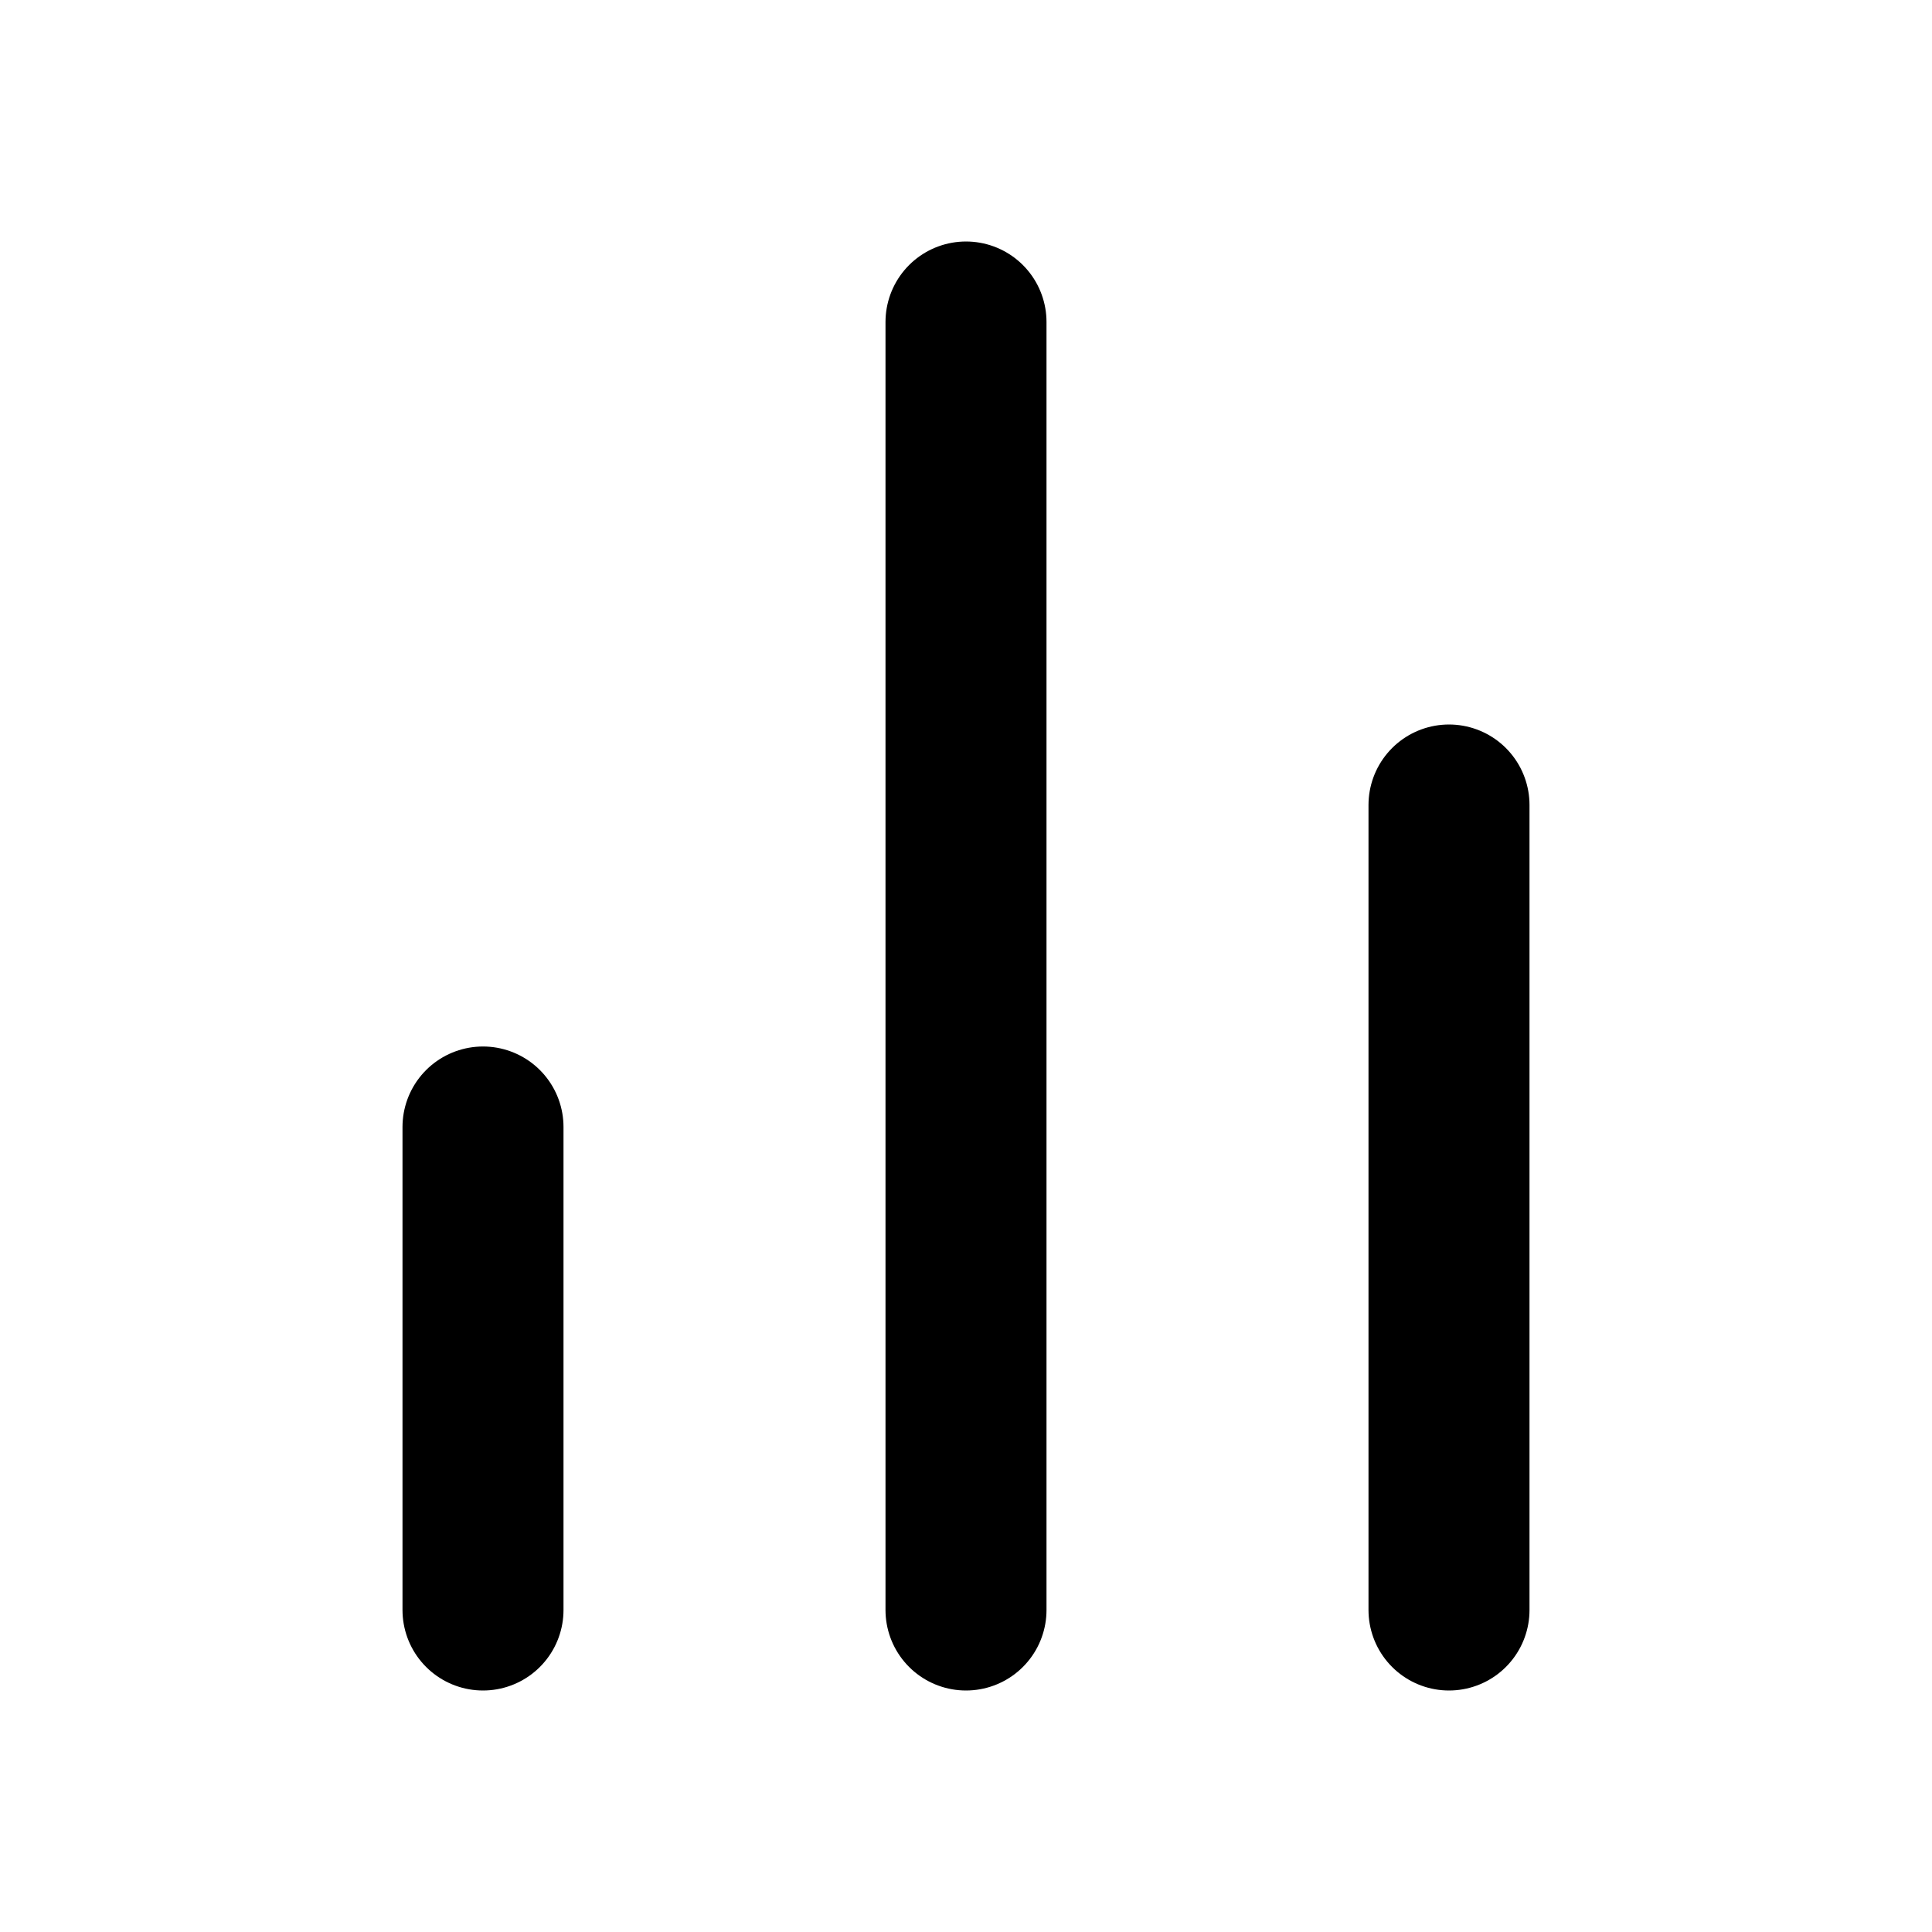
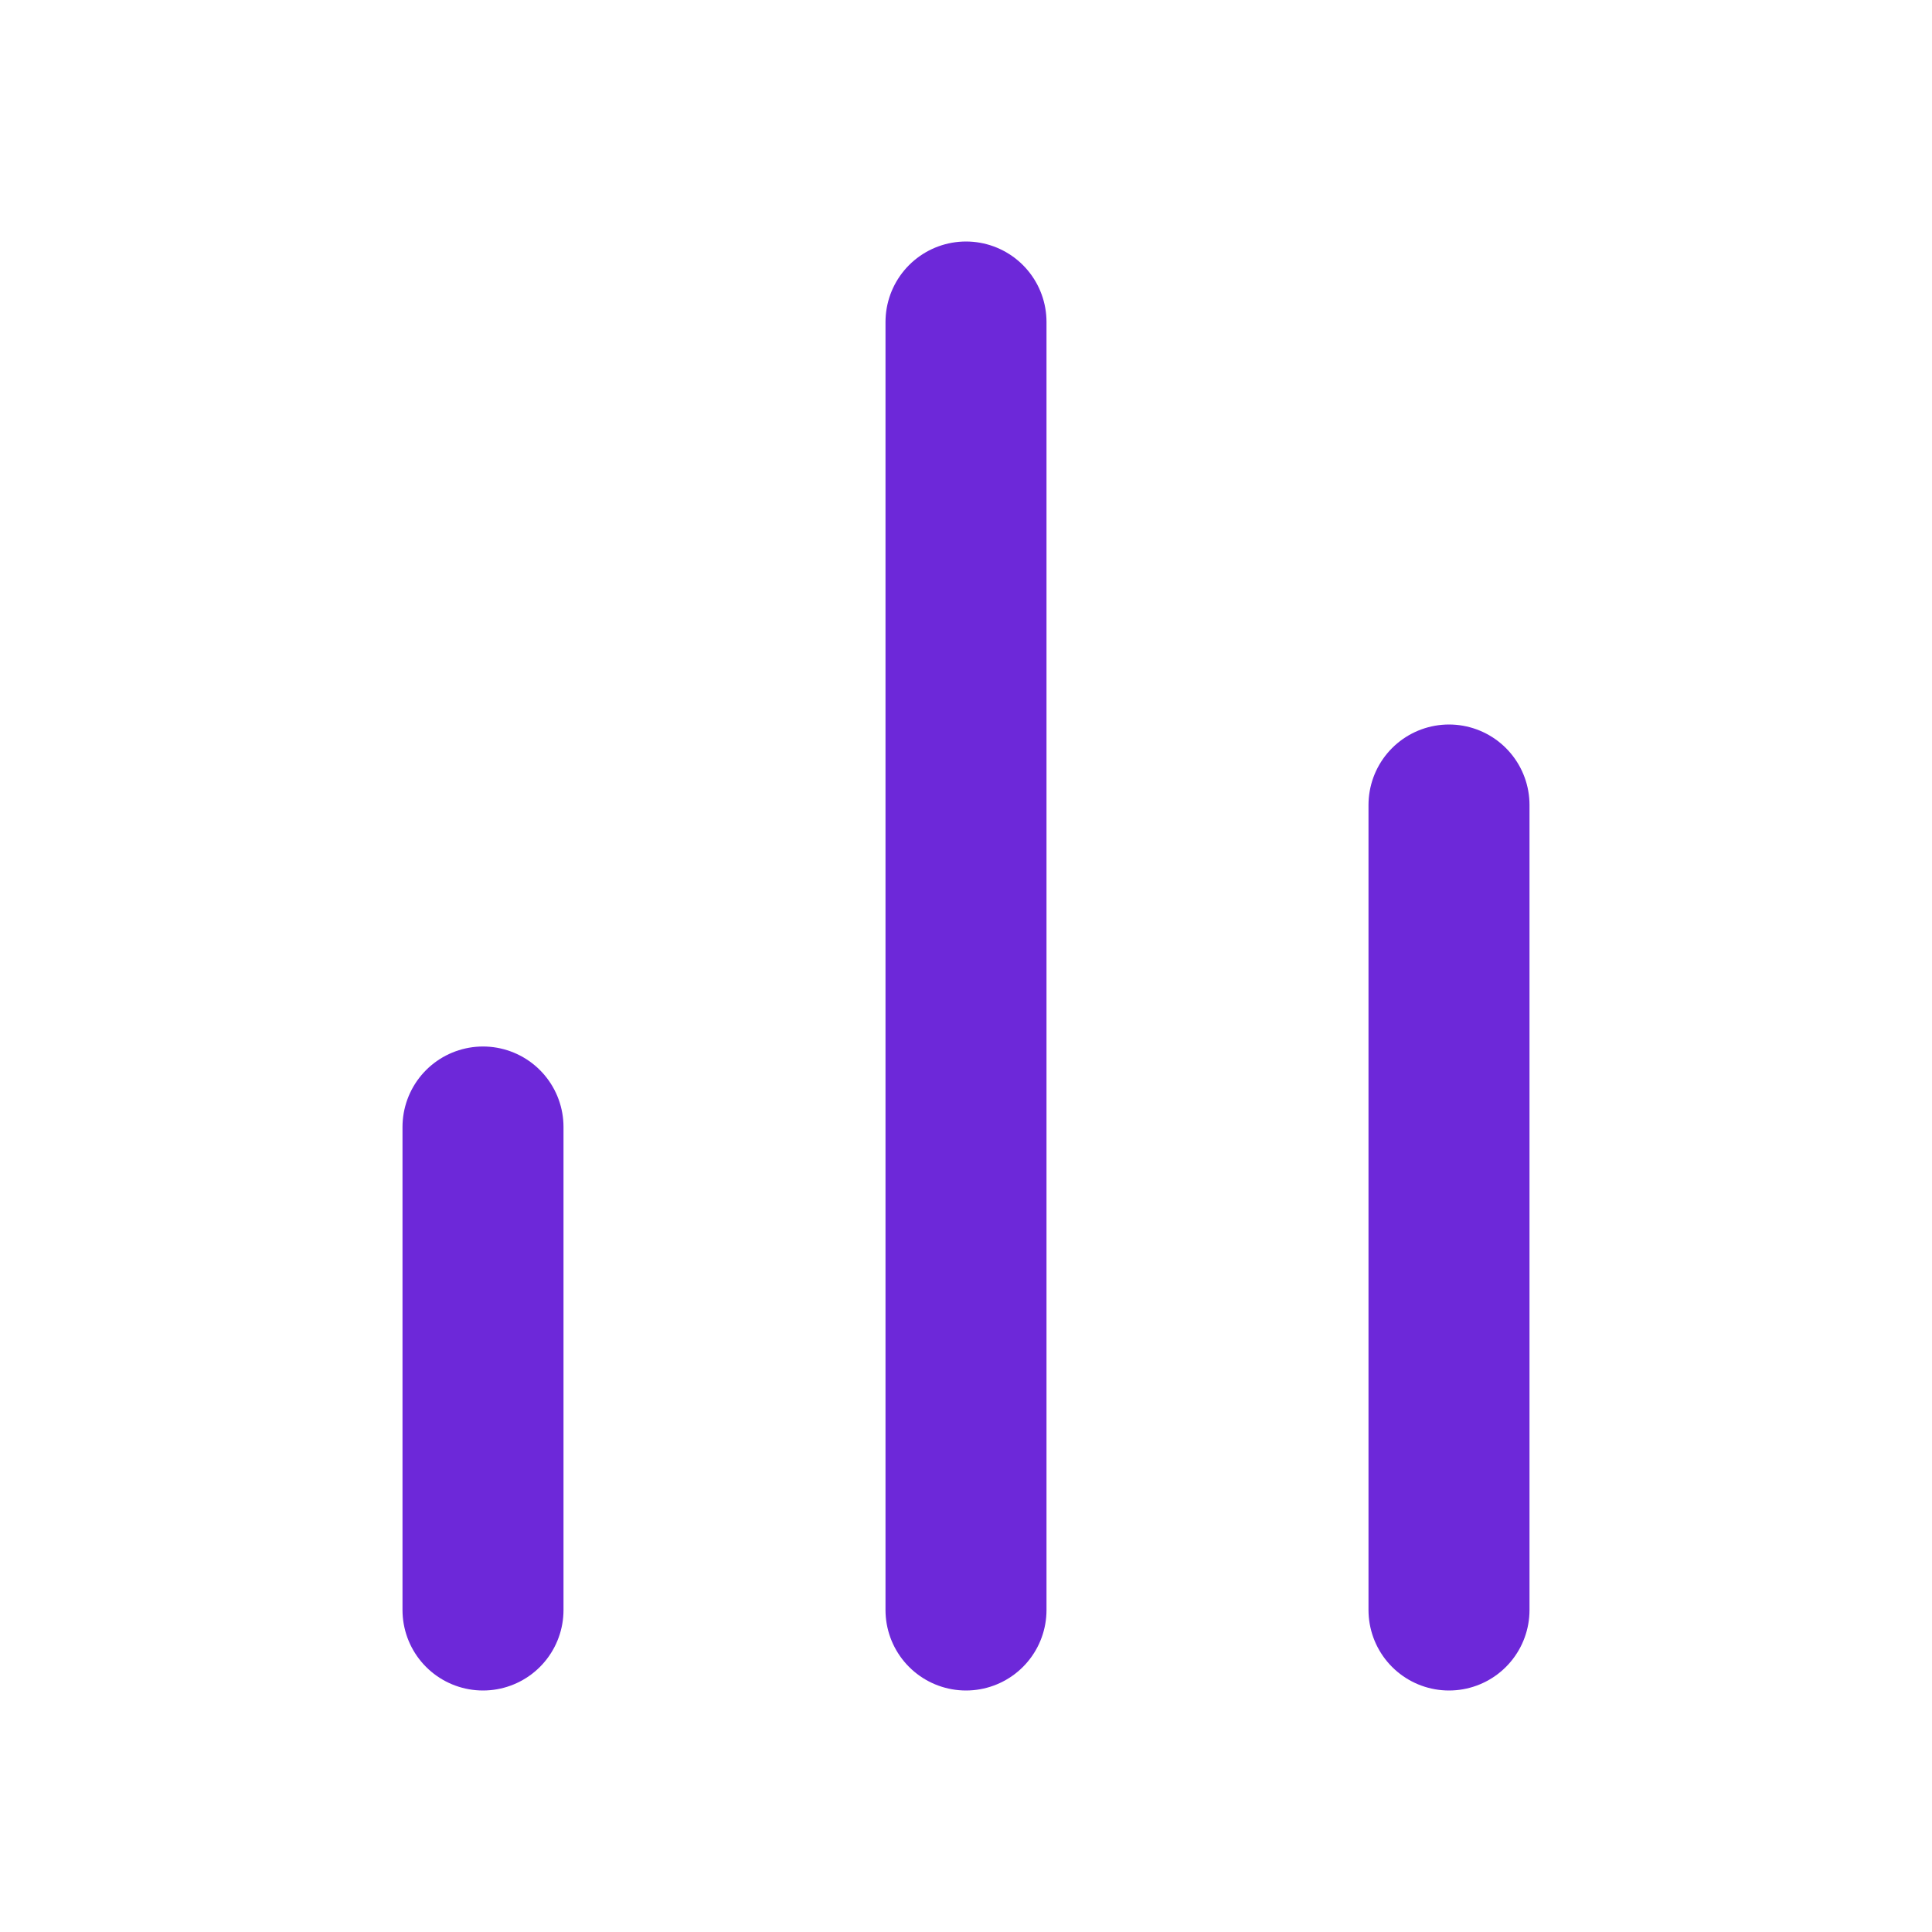
- <svg xmlns="http://www.w3.org/2000/svg" viewBox="0 0 24 24" fill="none" stroke="currentColor" stroke-width="2" stroke-linecap="round" stroke-linejoin="round">
+ <svg xmlns="http://www.w3.org/2000/svg" viewBox="0 0 24 24" fill="none" stroke-width="2" stroke-linecap="round" stroke-linejoin="round">
+   <style>
+     path {
+       stroke: #6d28d9;
+     }
+     @media (prefers-color-scheme: dark) {
+       path {
+         stroke: #a78bfa;
+       }
+     }
+   </style>
  <path d="M18 20V10" />
  <path d="M12 20V4" />
  <path d="M6 20v-6" />
</svg>
